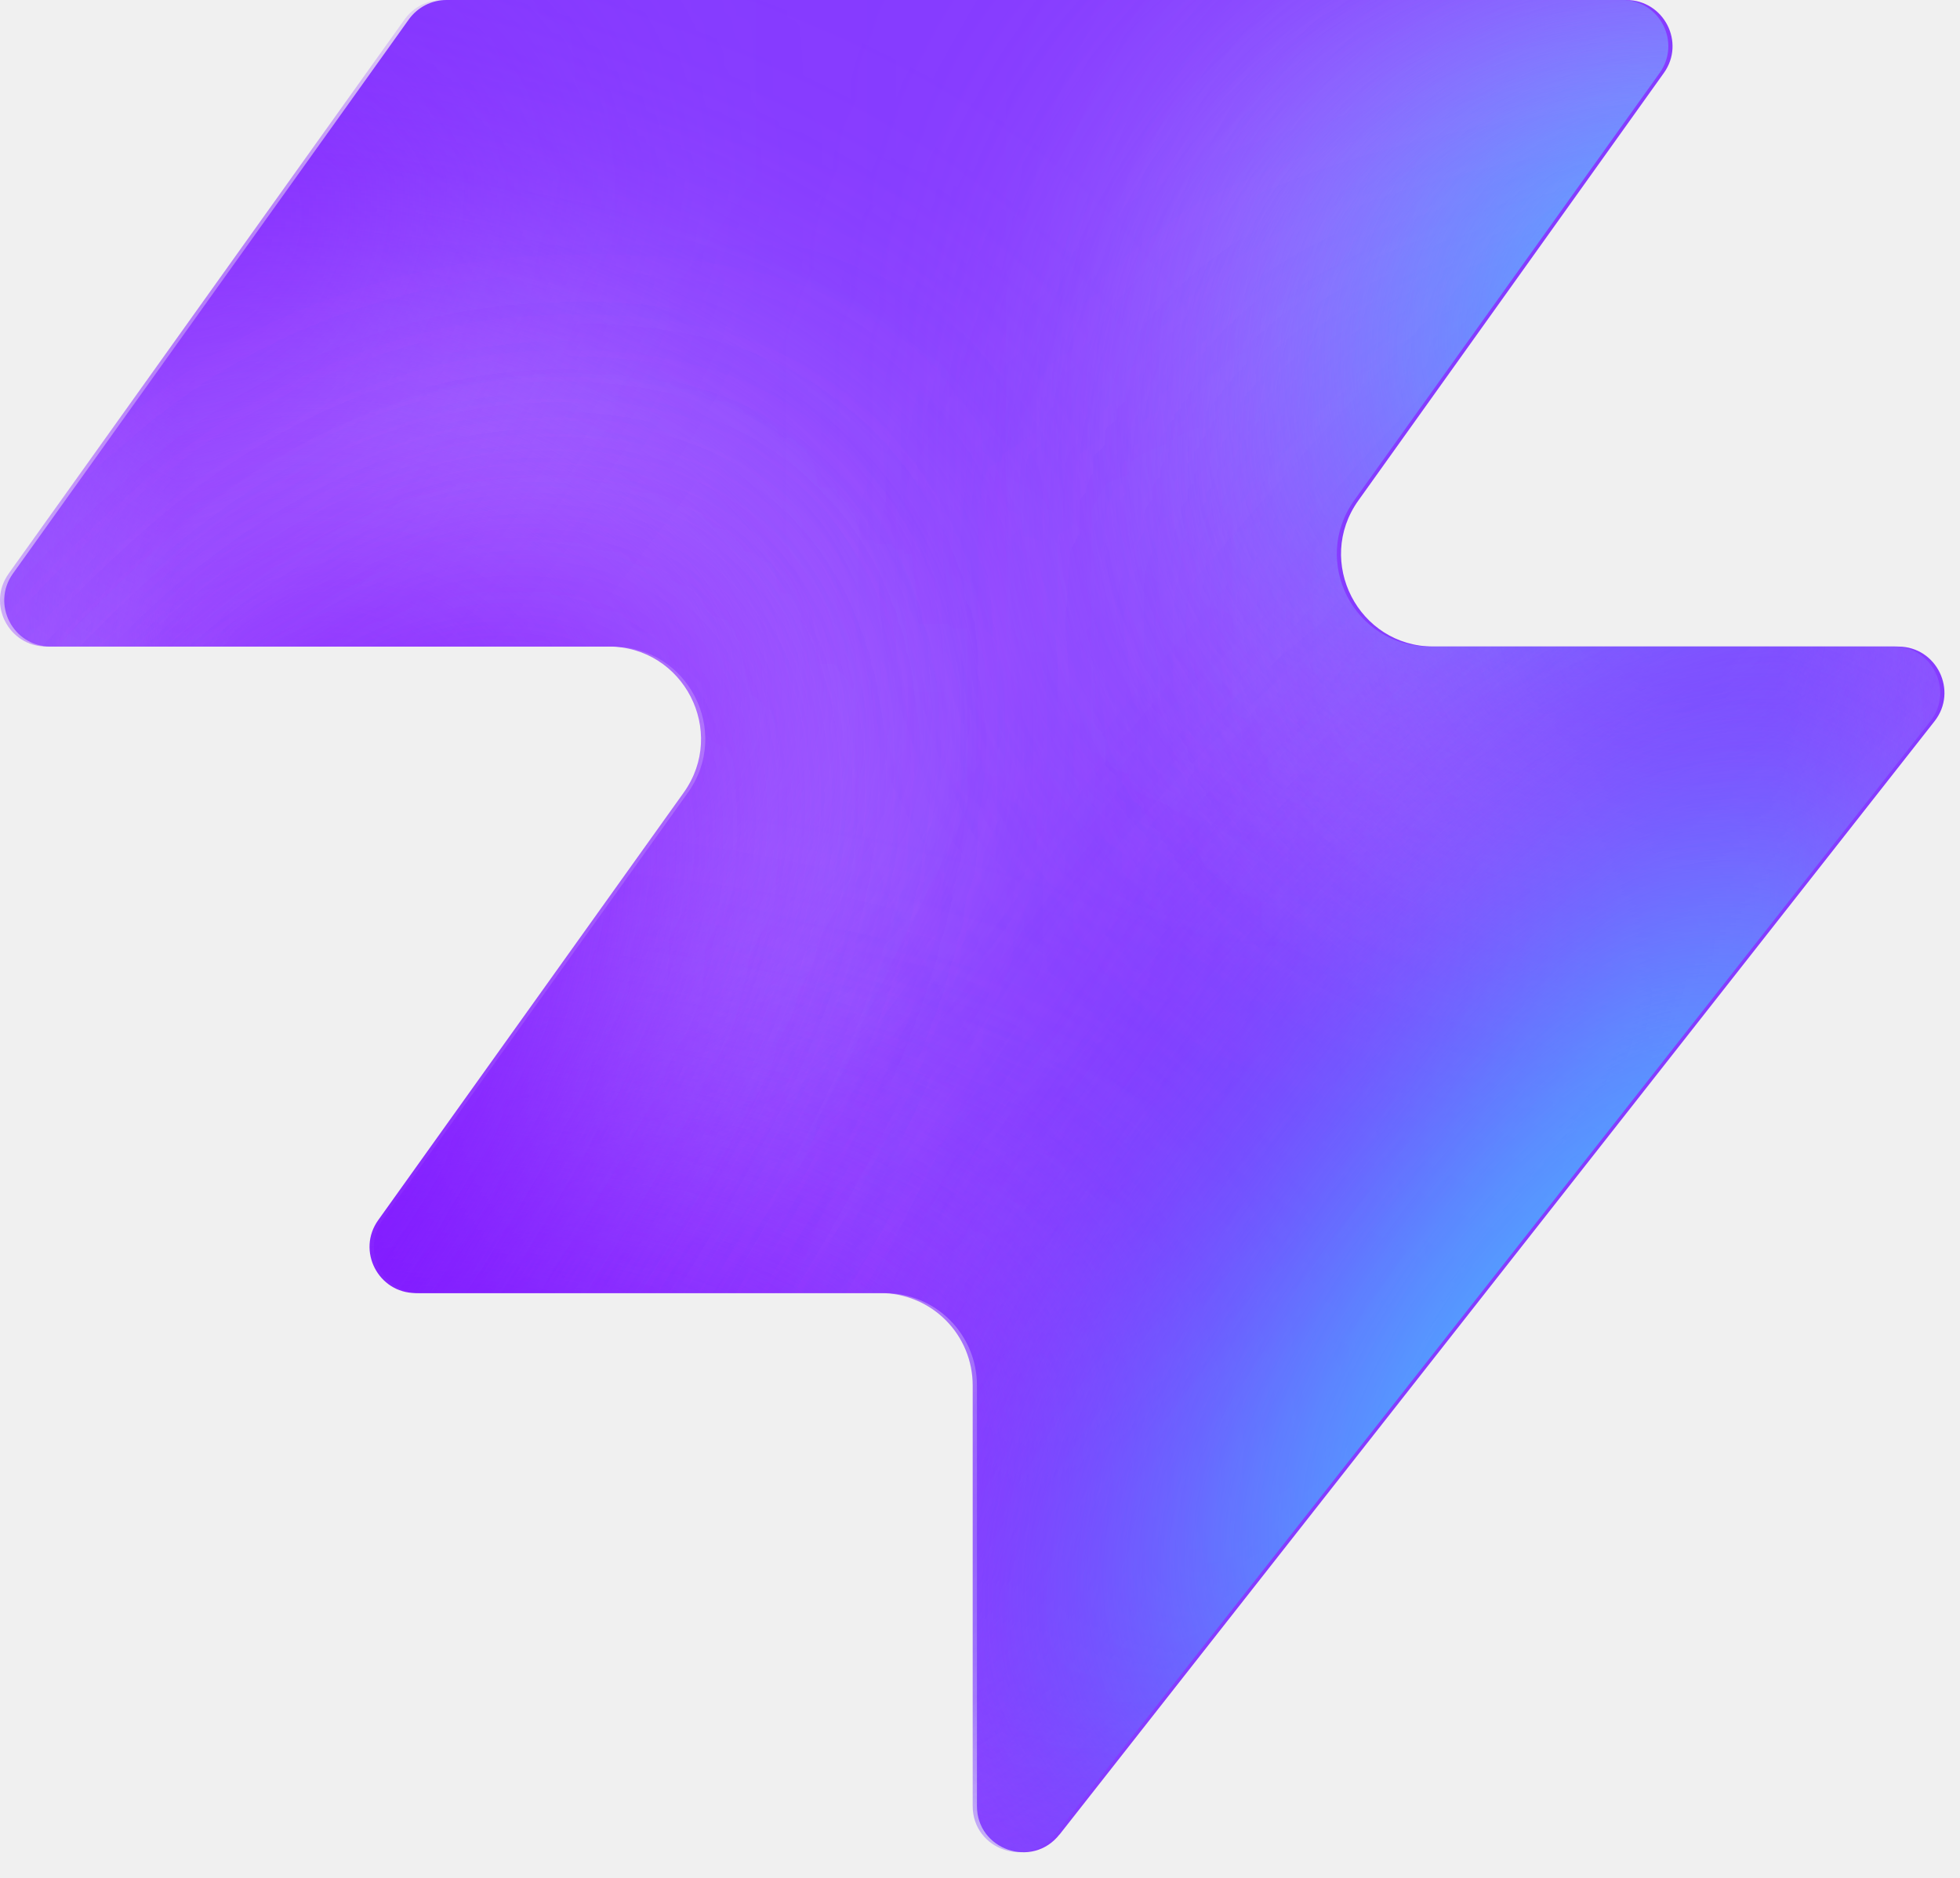
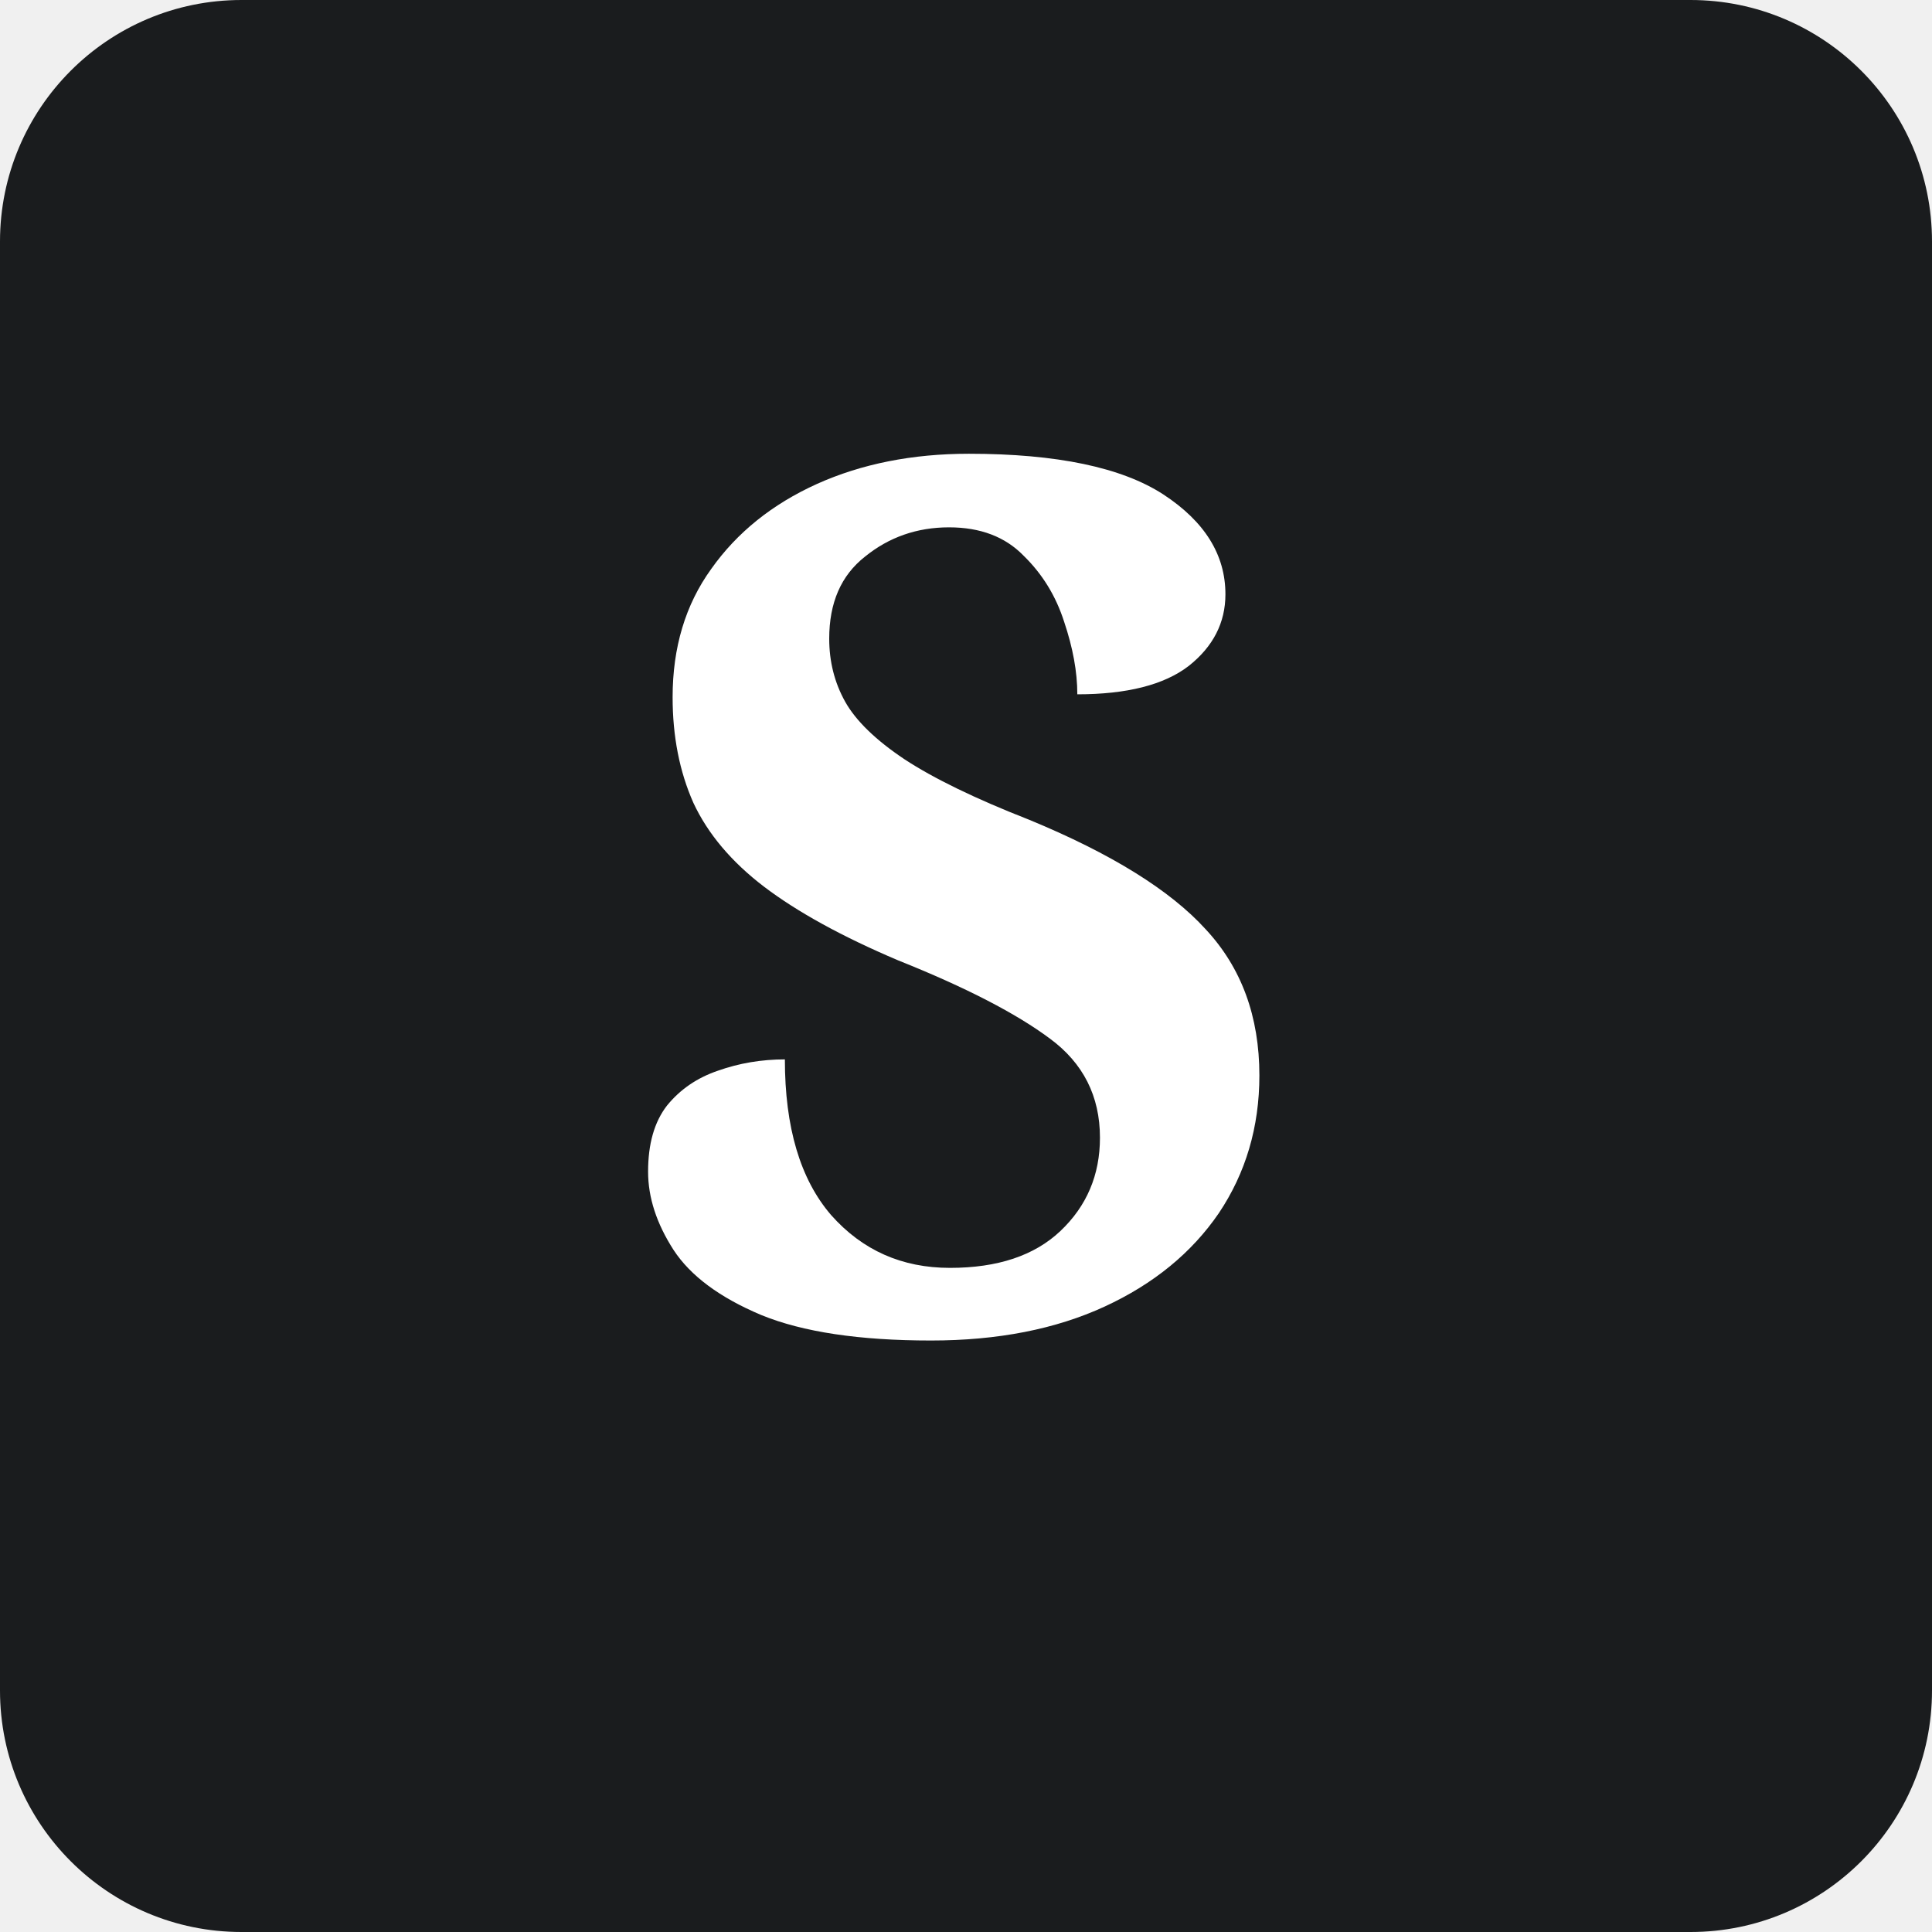
- <svg xmlns="http://www.w3.org/2000/svg" width="48" height="46" fill="none" viewBox="0 0 48 46">
-   <path fill="#863bff" d="M25.946 44.938c-.664.845-2.021.375-2.021-.698V33.937a2.26 2.26 0 0 0-2.262-2.262H10.287c-.92 0-1.456-1.04-.92-1.788l7.48-10.471c1.07-1.497 0-3.578-1.842-3.578H1.237c-.92 0-1.456-1.04-.92-1.788L10.013.474c.214-.297.556-.474.92-.474h28.894c.92 0 1.456 1.04.92 1.788l-7.48 10.471c-1.07 1.498 0 3.579 1.842 3.579h11.377c.943 0 1.473 1.088.89 1.83L25.947 44.94z" style="fill:#863bff;fill:color(display-p3 .525 .23 1);fill-opacity:1" />
-   <mask id="a" width="48" height="46" x="0" y="0" maskUnits="userSpaceOnUse" style="mask-type:alpha">
-     <path fill="#000" d="M25.842 44.938c-.664.844-2.021.375-2.021-.698V33.937a2.26 2.26 0 0 0-2.262-2.262H10.183c-.92 0-1.456-1.04-.92-1.788l7.48-10.471c1.07-1.498 0-3.579-1.842-3.579H1.133c-.92 0-1.456-1.04-.92-1.787L9.91.473c.214-.297.556-.474.92-.474h28.894c.92 0 1.456 1.04.92 1.788l-7.48 10.471c-1.07 1.498 0 3.578 1.842 3.578h11.377c.943 0 1.473 1.088.89 1.832L25.843 44.94z" style="fill:#000;fill-opacity:1" />
-   </mask>
-   <g mask="url(#a)">
-     <g filter="url(#b)">
-       <ellipse cx="5.508" cy="14.704" fill="#ede6ff" rx="5.508" ry="14.704" style="fill:#ede6ff;fill:color(display-p3 .927 .903 1);fill-opacity:1" transform="matrix(.00324 1 1 -.00324 -4.47 31.516)" />
-     </g>
-     <g filter="url(#c)">
-       <ellipse cx="10.399" cy="29.851" fill="#ede6ff" rx="10.399" ry="29.851" style="fill:#ede6ff;fill:color(display-p3 .927 .903 1);fill-opacity:1" transform="matrix(.00324 1 1 -.00324 -39.328 7.883)" />
-     </g>
-     <g filter="url(#d)">
-       <ellipse cx="5.508" cy="30.487" fill="#7e14ff" rx="5.508" ry="30.487" style="fill:#7e14ff;fill:color(display-p3 .492 .077 1);fill-opacity:1" transform="rotate(89.814 -25.913 -14.639)scale(1 -1)" />
-     </g>
-     <g filter="url(#e)">
-       <ellipse cx="5.508" cy="30.599" fill="#7e14ff" rx="5.508" ry="30.599" style="fill:#7e14ff;fill:color(display-p3 .492 .077 1);fill-opacity:1" transform="rotate(89.814 -32.644 -3.334)scale(1 -1)" />
-     </g>
-     <g filter="url(#f)">
-       <ellipse cx="5.508" cy="30.599" fill="#7e14ff" rx="5.508" ry="30.599" style="fill:#7e14ff;fill:color(display-p3 .492 .077 1);fill-opacity:1" transform="matrix(.00324 1 1 -.00324 -34.34 30.47)" />
-     </g>
-     <g filter="url(#g)">
-       <ellipse cx="14.072" cy="22.078" fill="#ede6ff" rx="14.072" ry="22.078" style="fill:#ede6ff;fill:color(display-p3 .927 .903 1);fill-opacity:1" transform="rotate(93.35 24.506 48.493)scale(-1 1)" />
-     </g>
-     <g filter="url(#h)">
-       <ellipse cx="3.47" cy="21.501" fill="#7e14ff" rx="3.47" ry="21.501" style="fill:#7e14ff;fill:color(display-p3 .492 .077 1);fill-opacity:1" transform="rotate(89.009 28.708 47.59)scale(-1 1)" />
-     </g>
-     <g filter="url(#i)">
-       <ellipse cx="3.47" cy="21.501" fill="#7e14ff" rx="3.47" ry="21.501" style="fill:#7e14ff;fill:color(display-p3 .492 .077 1);fill-opacity:1" transform="rotate(89.009 28.708 47.59)scale(-1 1)" />
-     </g>
-     <g filter="url(#j)">
-       <ellipse cx=".387" cy="8.972" fill="#7e14ff" rx="4.407" ry="29.108" style="fill:#7e14ff;fill:color(display-p3 .492 .077 1);fill-opacity:1" transform="rotate(39.51 .387 8.972)" />
-     </g>
-     <g filter="url(#k)">
-       <ellipse cx="47.523" cy="-6.092" fill="#7e14ff" rx="4.407" ry="29.108" style="fill:#7e14ff;fill:color(display-p3 .492 .077 1);fill-opacity:1" transform="rotate(37.892 47.523 -6.092)" />
-     </g>
-     <g filter="url(#l)">
-       <ellipse cx="41.412" cy="6.333" fill="#47bfff" rx="5.971" ry="9.665" style="fill:#47bfff;fill:color(display-p3 .28 .748 1);fill-opacity:1" transform="rotate(37.892 41.412 6.333)" />
-     </g>
-     <g filter="url(#m)">
-       <ellipse cx="-1.879" cy="38.332" fill="#7e14ff" rx="4.407" ry="29.108" style="fill:#7e14ff;fill:color(display-p3 .492 .077 1);fill-opacity:1" transform="rotate(37.892 -1.88 38.332)" />
-     </g>
-     <g filter="url(#n)">
-       <ellipse cx="-1.879" cy="38.332" fill="#7e14ff" rx="4.407" ry="29.108" style="fill:#7e14ff;fill:color(display-p3 .492 .077 1);fill-opacity:1" transform="rotate(37.892 -1.88 38.332)" />
-     </g>
-     <g filter="url(#o)">
-       <ellipse cx="35.651" cy="29.907" fill="#7e14ff" rx="4.407" ry="29.108" style="fill:#7e14ff;fill:color(display-p3 .492 .077 1);fill-opacity:1" transform="rotate(37.892 35.651 29.907)" />
-     </g>
-     <g filter="url(#p)">
-       <ellipse cx="38.418" cy="32.4" fill="#47bfff" rx="5.971" ry="15.297" style="fill:#47bfff;fill:color(display-p3 .28 .748 1);fill-opacity:1" transform="rotate(37.892 38.418 32.4)" />
-     </g>
-   </g>
-   <defs>
-     <filter id="b" width="60.045" height="41.654" x="-19.77" y="16.149" color-interpolation-filters="sRGB" filterUnits="userSpaceOnUse">
-       <feFlood flood-opacity="0" result="BackgroundImageFix" />
-       <feBlend in="SourceGraphic" in2="BackgroundImageFix" result="shape" />
-       <feGaussianBlur result="effect1_foregroundBlur_2002_17158" stdDeviation="7.659" />
-     </filter>
-     <filter id="c" width="90.34" height="51.437" x="-54.613" y="-7.533" color-interpolation-filters="sRGB" filterUnits="userSpaceOnUse">
-       <feFlood flood-opacity="0" result="BackgroundImageFix" />
-       <feBlend in="SourceGraphic" in2="BackgroundImageFix" result="shape" />
-       <feGaussianBlur result="effect1_foregroundBlur_2002_17158" stdDeviation="7.659" />
-     </filter>
-     <filter id="d" width="79.355" height="29.4" x="-49.64" y="2.03" color-interpolation-filters="sRGB" filterUnits="userSpaceOnUse">
-       <feFlood flood-opacity="0" result="BackgroundImageFix" />
-       <feBlend in="SourceGraphic" in2="BackgroundImageFix" result="shape" />
-       <feGaussianBlur result="effect1_foregroundBlur_2002_17158" stdDeviation="4.596" />
-     </filter>
-     <filter id="e" width="79.579" height="29.4" x="-45.045" y="20.029" color-interpolation-filters="sRGB" filterUnits="userSpaceOnUse">
-       <feFlood flood-opacity="0" result="BackgroundImageFix" />
-       <feBlend in="SourceGraphic" in2="BackgroundImageFix" result="shape" />
-       <feGaussianBlur result="effect1_foregroundBlur_2002_17158" stdDeviation="4.596" />
-     </filter>
-     <filter id="f" width="79.579" height="29.4" x="-43.513" y="21.178" color-interpolation-filters="sRGB" filterUnits="userSpaceOnUse">
-       <feFlood flood-opacity="0" result="BackgroundImageFix" />
-       <feBlend in="SourceGraphic" in2="BackgroundImageFix" result="shape" />
-       <feGaussianBlur result="effect1_foregroundBlur_2002_17158" stdDeviation="4.596" />
-     </filter>
-     <filter id="g" width="74.749" height="58.852" x="15.756" y="-17.901" color-interpolation-filters="sRGB" filterUnits="userSpaceOnUse">
-       <feFlood flood-opacity="0" result="BackgroundImageFix" />
-       <feBlend in="SourceGraphic" in2="BackgroundImageFix" result="shape" />
-       <feGaussianBlur result="effect1_foregroundBlur_2002_17158" stdDeviation="7.659" />
-     </filter>
-     <filter id="h" width="61.377" height="25.362" x="23.548" y="2.284" color-interpolation-filters="sRGB" filterUnits="userSpaceOnUse">
-       <feFlood flood-opacity="0" result="BackgroundImageFix" />
-       <feBlend in="SourceGraphic" in2="BackgroundImageFix" result="shape" />
-       <feGaussianBlur result="effect1_foregroundBlur_2002_17158" stdDeviation="4.596" />
-     </filter>
-     <filter id="i" width="61.377" height="25.362" x="23.548" y="2.284" color-interpolation-filters="sRGB" filterUnits="userSpaceOnUse">
-       <feFlood flood-opacity="0" result="BackgroundImageFix" />
-       <feBlend in="SourceGraphic" in2="BackgroundImageFix" result="shape" />
-       <feGaussianBlur result="effect1_foregroundBlur_2002_17158" stdDeviation="4.596" />
-     </filter>
-     <filter id="j" width="56.045" height="63.649" x="-27.636" y="-22.853" color-interpolation-filters="sRGB" filterUnits="userSpaceOnUse">
-       <feFlood flood-opacity="0" result="BackgroundImageFix" />
-       <feBlend in="SourceGraphic" in2="BackgroundImageFix" result="shape" />
-       <feGaussianBlur result="effect1_foregroundBlur_2002_17158" stdDeviation="4.596" />
-     </filter>
-     <filter id="k" width="54.814" height="64.646" x="20.116" y="-38.415" color-interpolation-filters="sRGB" filterUnits="userSpaceOnUse">
-       <feFlood flood-opacity="0" result="BackgroundImageFix" />
-       <feBlend in="SourceGraphic" in2="BackgroundImageFix" result="shape" />
-       <feGaussianBlur result="effect1_foregroundBlur_2002_17158" stdDeviation="4.596" />
-     </filter>
-     <filter id="l" width="33.541" height="35.313" x="24.641" y="-11.323" color-interpolation-filters="sRGB" filterUnits="userSpaceOnUse">
-       <feFlood flood-opacity="0" result="BackgroundImageFix" />
-       <feBlend in="SourceGraphic" in2="BackgroundImageFix" result="shape" />
-       <feGaussianBlur result="effect1_foregroundBlur_2002_17158" stdDeviation="4.596" />
-     </filter>
-     <filter id="m" width="54.814" height="64.646" x="-29.286" y="6.009" color-interpolation-filters="sRGB" filterUnits="userSpaceOnUse">
-       <feFlood flood-opacity="0" result="BackgroundImageFix" />
-       <feBlend in="SourceGraphic" in2="BackgroundImageFix" result="shape" />
-       <feGaussianBlur result="effect1_foregroundBlur_2002_17158" stdDeviation="4.596" />
-     </filter>
-     <filter id="n" width="54.814" height="64.646" x="-29.286" y="6.009" color-interpolation-filters="sRGB" filterUnits="userSpaceOnUse">
-       <feFlood flood-opacity="0" result="BackgroundImageFix" />
-       <feBlend in="SourceGraphic" in2="BackgroundImageFix" result="shape" />
-       <feGaussianBlur result="effect1_foregroundBlur_2002_17158" stdDeviation="4.596" />
-     </filter>
-     <filter id="o" width="54.814" height="64.646" x="8.244" y="-2.416" color-interpolation-filters="sRGB" filterUnits="userSpaceOnUse">
-       <feFlood flood-opacity="0" result="BackgroundImageFix" />
-       <feBlend in="SourceGraphic" in2="BackgroundImageFix" result="shape" />
-       <feGaussianBlur result="effect1_foregroundBlur_2002_17158" stdDeviation="4.596" />
-     </filter>
-     <filter id="p" width="39.409" height="43.623" x="18.713" y="10.588" color-interpolation-filters="sRGB" filterUnits="userSpaceOnUse">
-       <feFlood flood-opacity="0" result="BackgroundImageFix" />
-       <feBlend in="SourceGraphic" in2="BackgroundImageFix" result="shape" />
-       <feGaussianBlur result="effect1_foregroundBlur_2002_17158" stdDeviation="4.596" />
-     </filter>
-   </defs>
+ <svg xmlns="http://www.w3.org/2000/svg" width="32" height="32" viewBox="0 0 32 32">
+   <rect width="32" height="32" rx="4" fill="#1A1C1E" />
+   <text x="16" y="22" font-family="'Source Serif 4', Georgia, serif" font-size="20" font-weight="700" fill="#FFFFFF" text-anchor="middle">S</text>
</svg>
